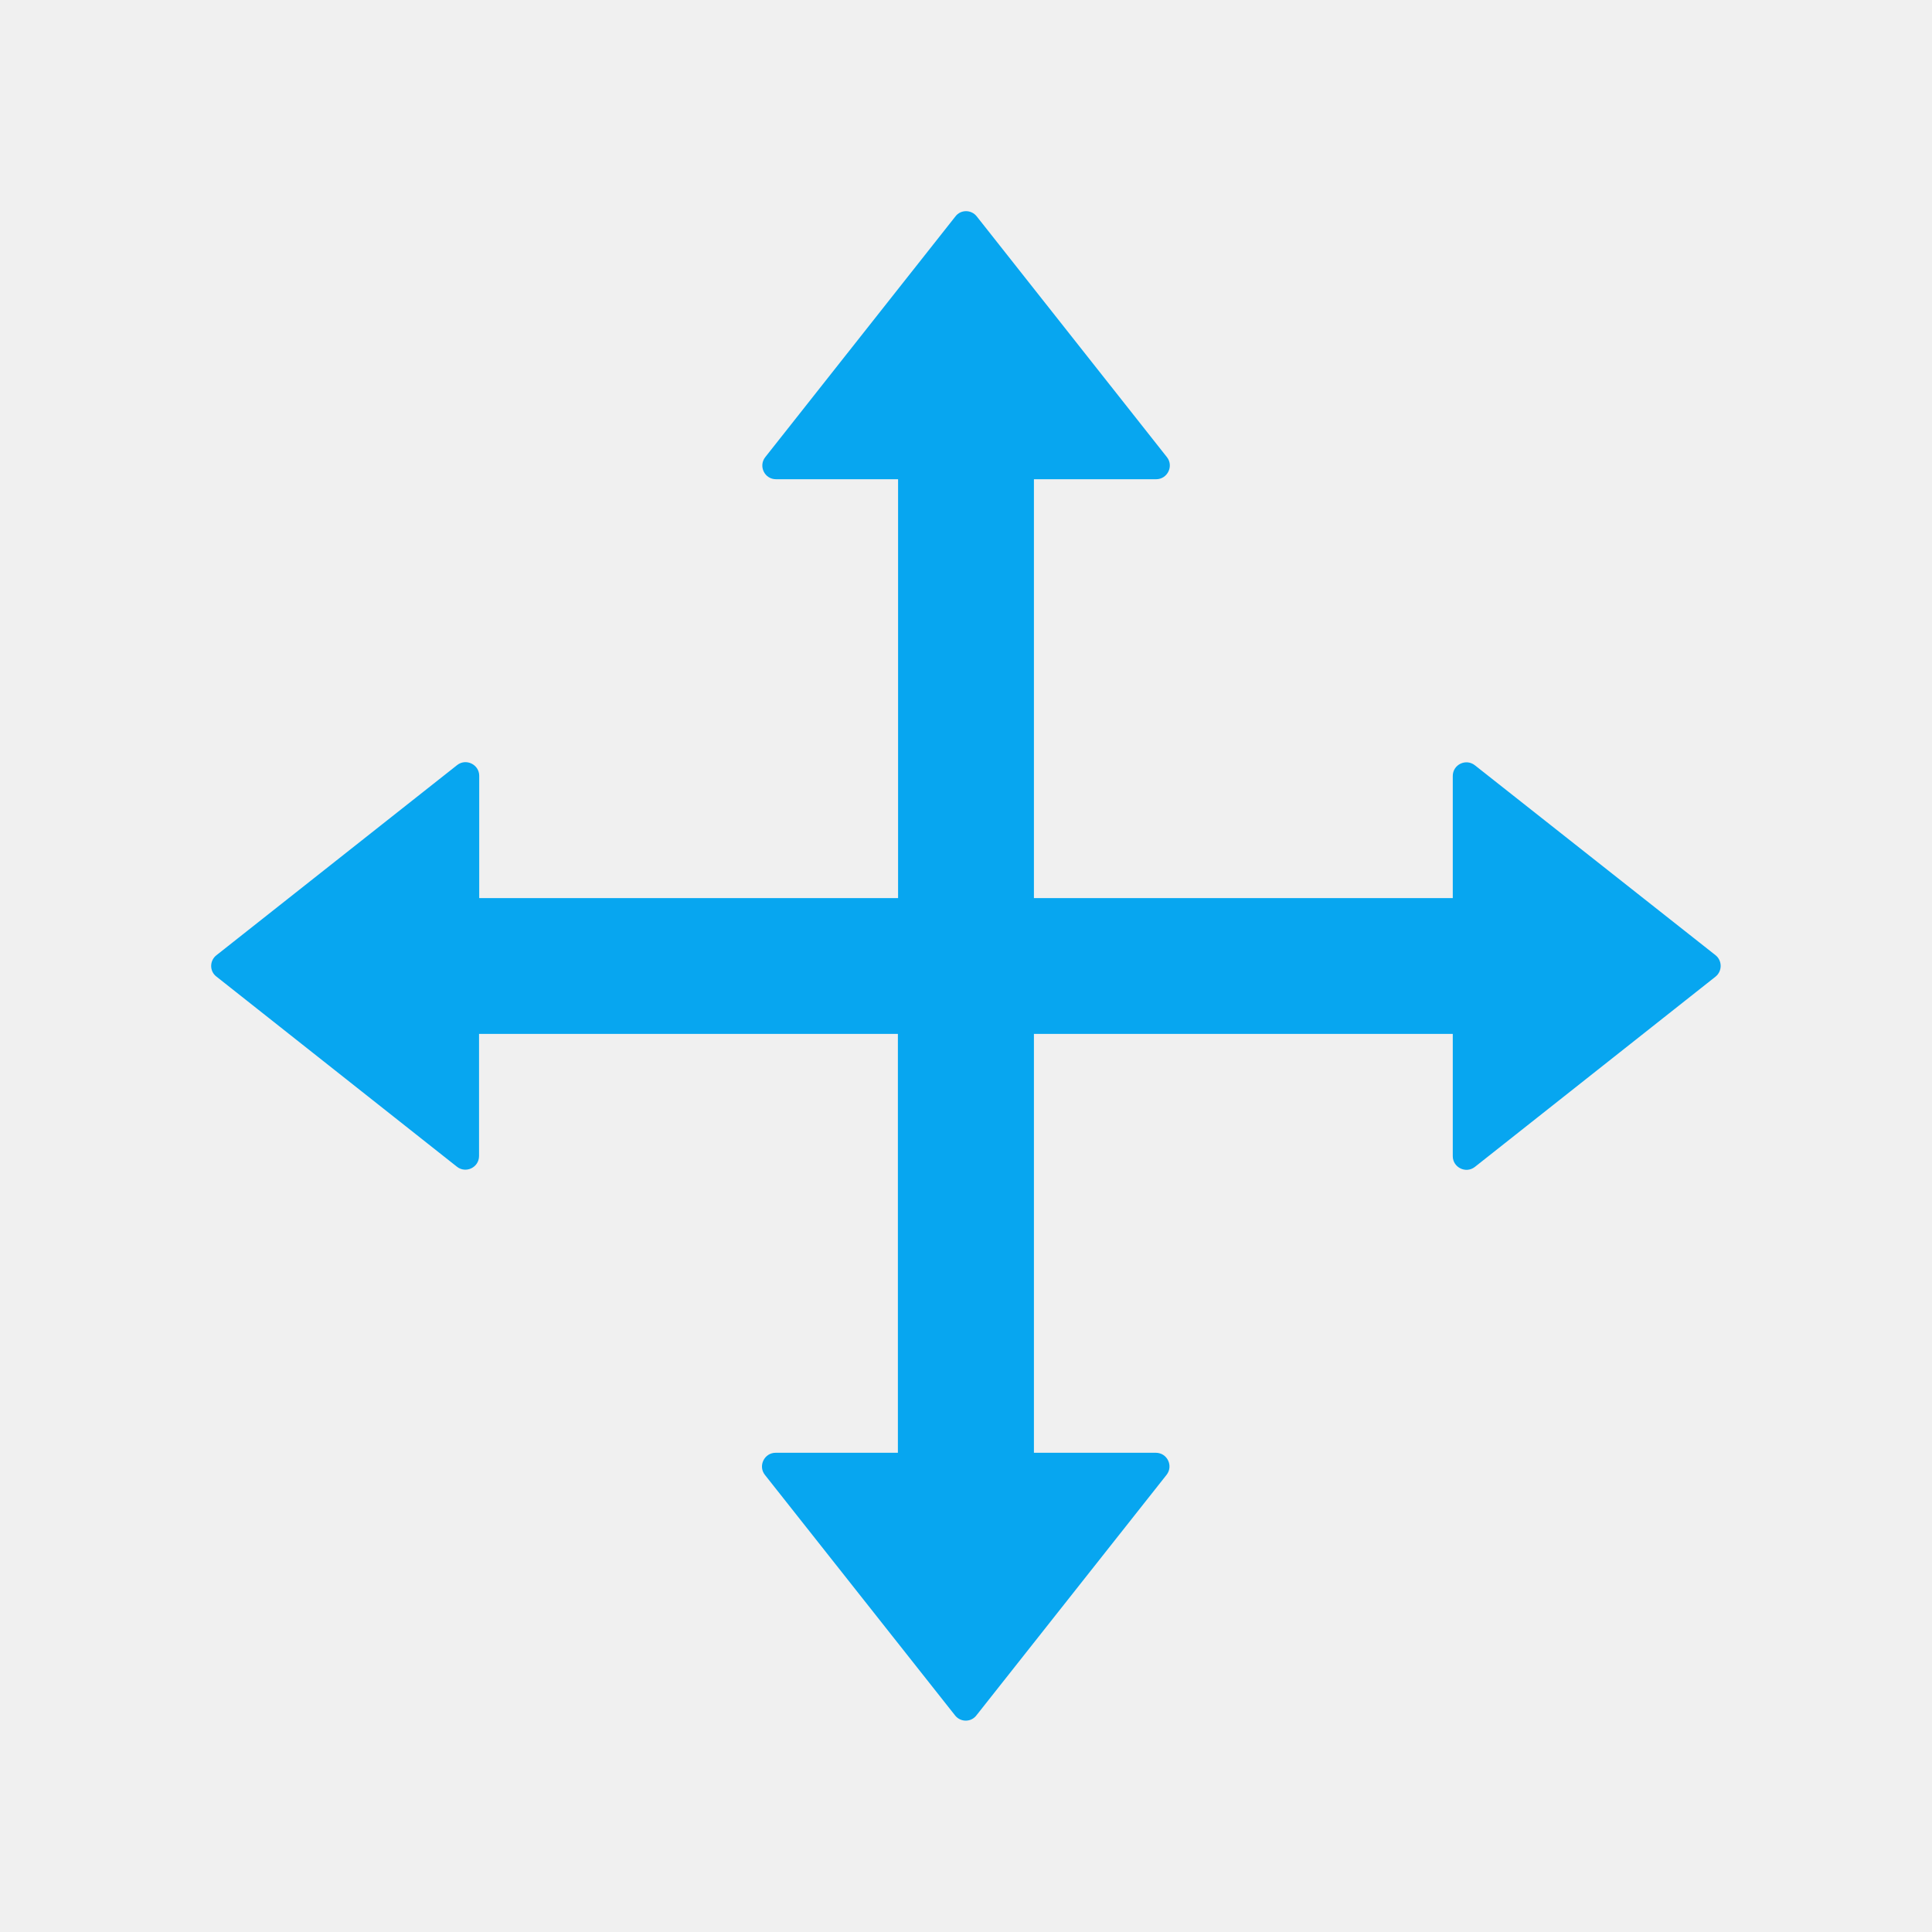
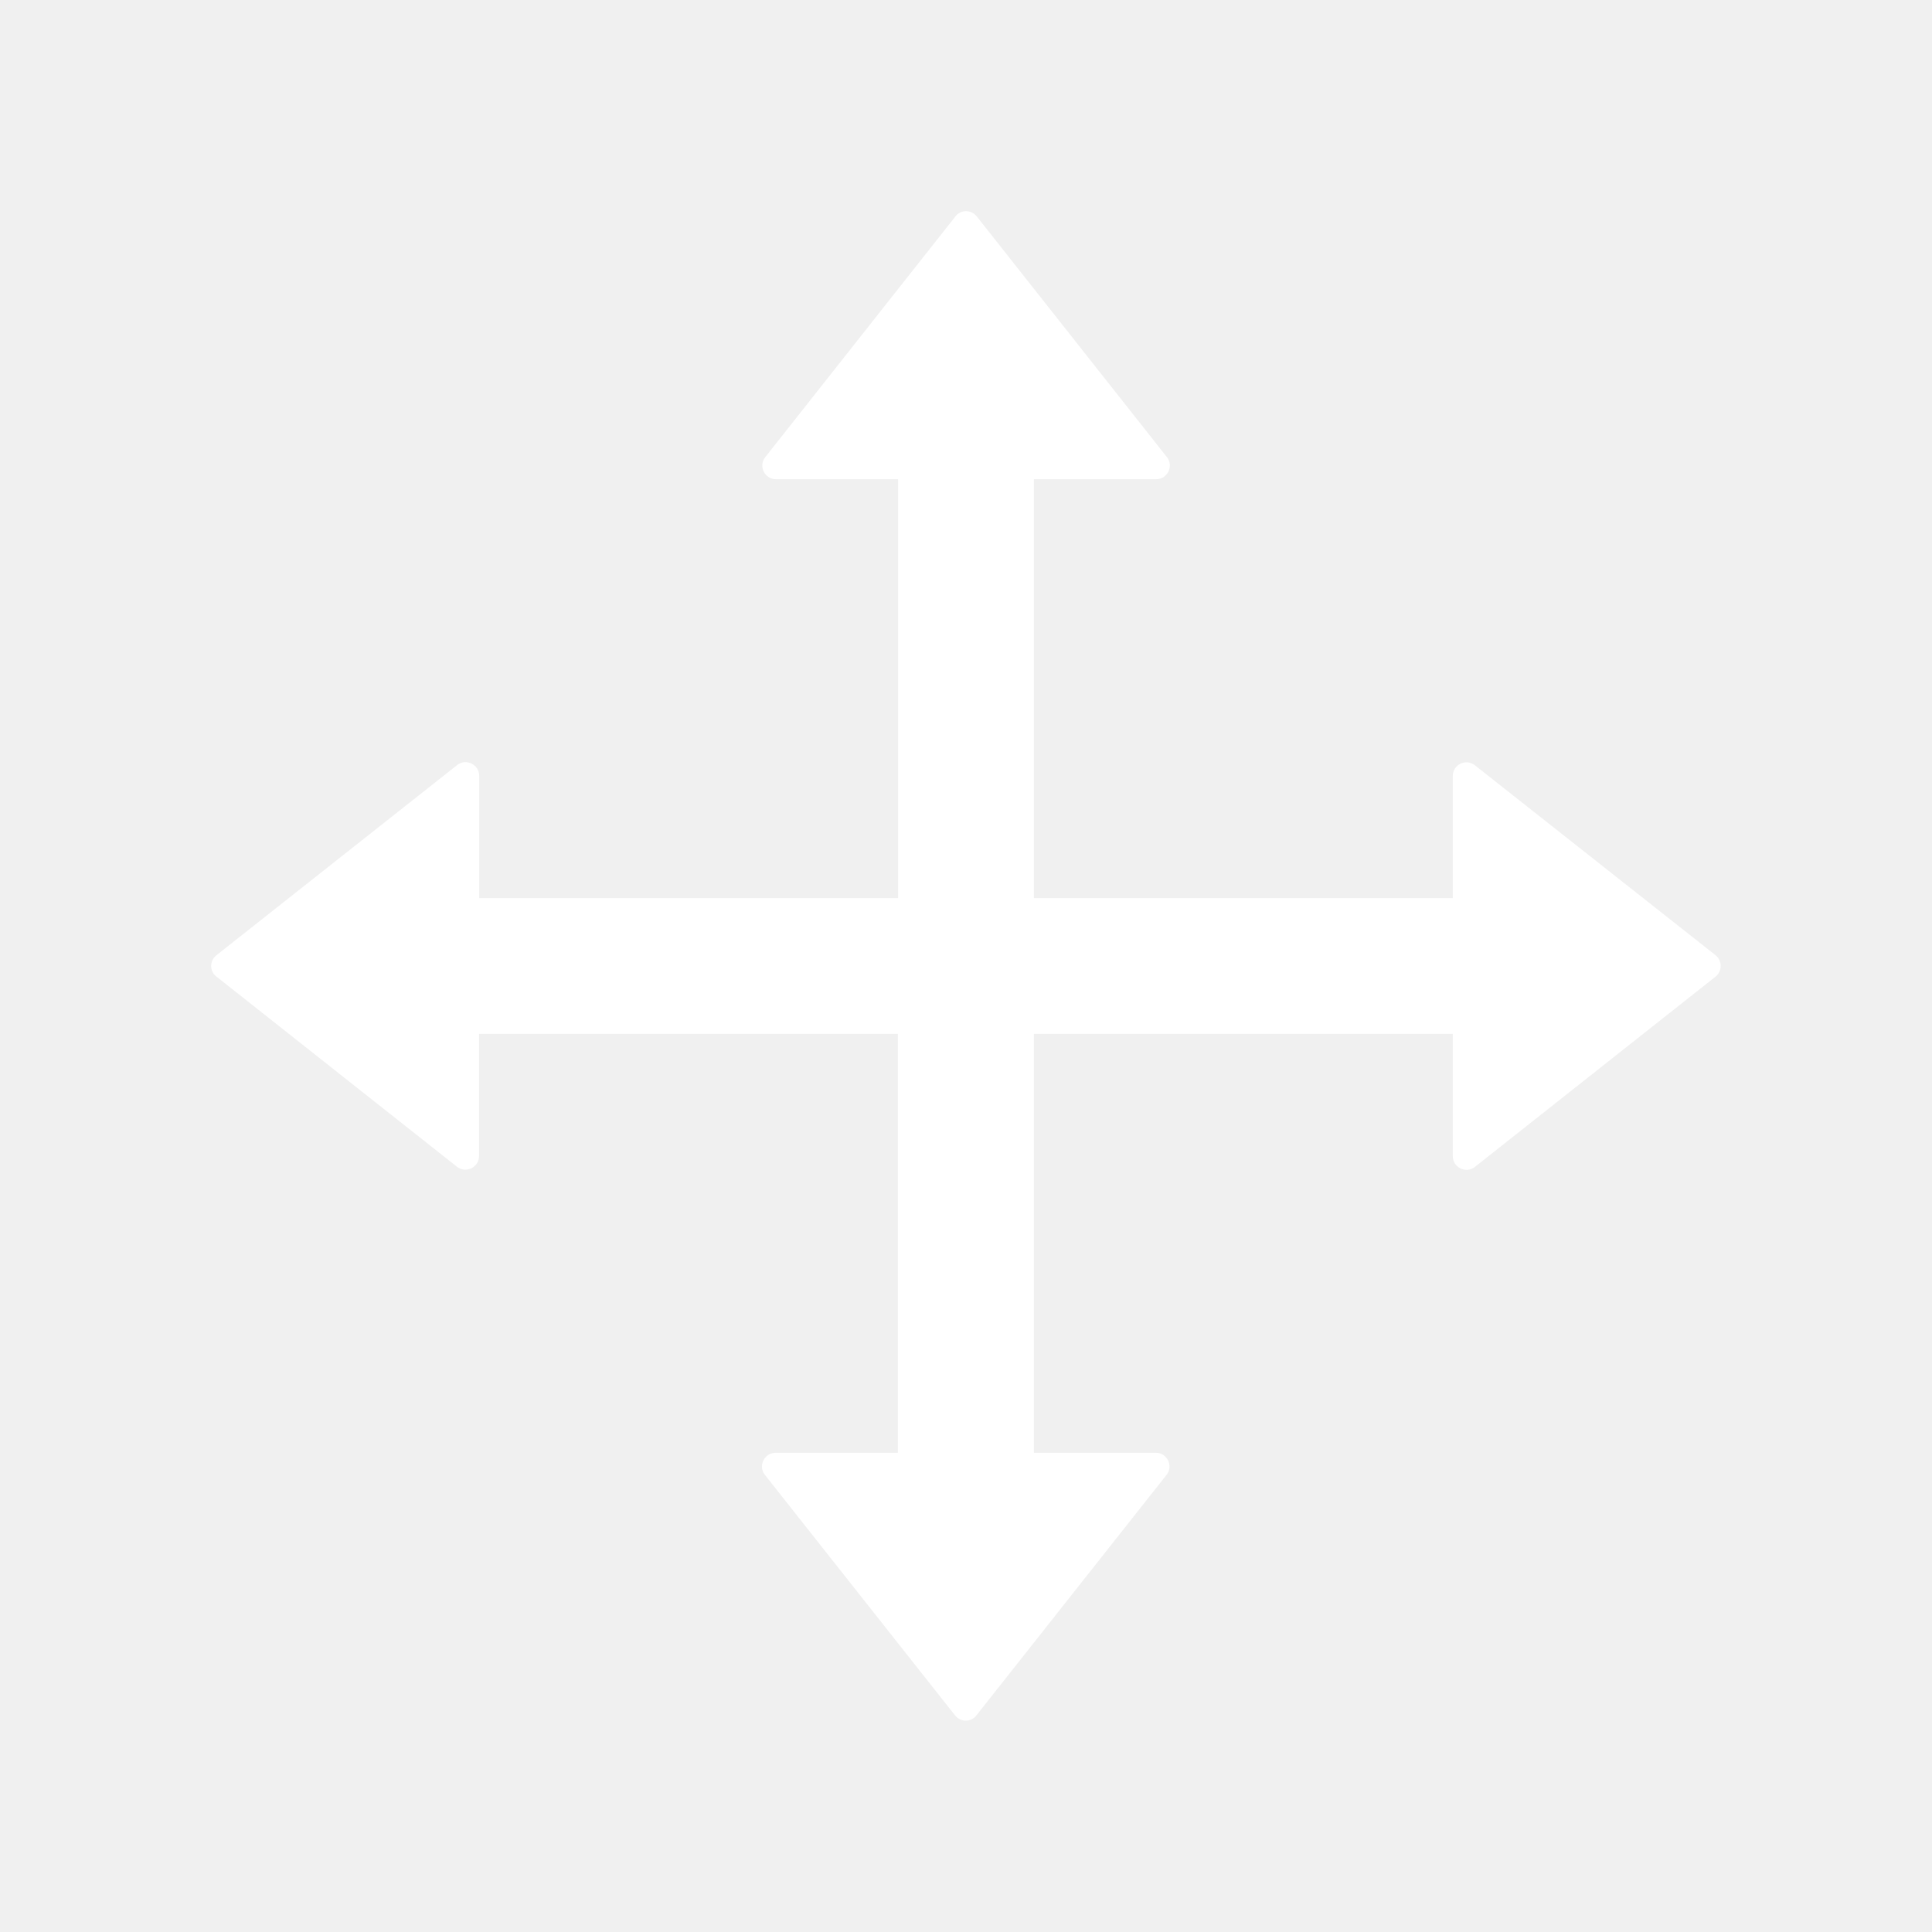
- <svg xmlns="http://www.w3.org/2000/svg" t="1763969605866" class="icon" viewBox="0 0 1024 1024" version="1.1" p-id="5448" width="200" height="200">
-   <path d="M909.3 506.3L781.7 405.6c-4.7-3.7-11.7-0.4-11.7 5.7V476H548V254h64.8c6 0 9.4-7 5.7-11.7L517.7 114.7c-2.9-3.7-8.5-3.7-11.3 0L405.6 242.3c-3.7 4.7-0.4 11.7 5.7 11.7H476v222H254v-64.8c0-6-7-9.4-11.7-5.7L114.7 506.3c-3.7 2.9-3.7 8.5 0 11.3l127.5 100.8c4.7 3.7 11.7 0.4 11.7-5.7V548h222v222h-64.8c-6 0-9.4 7-5.7 11.7l100.8 127.5c2.9 3.7 8.5 3.7 11.3 0l100.8-127.5c3.7-4.7 0.4-11.7-5.7-11.7H548V548h222v64.8c0 6 7 9.4 11.7 5.7l127.5-100.8c3.7-2.9 3.7-8.5 0.1-11.4z" p-id="5449" fill="#07a6f0" />
+ <svg xmlns="http://www.w3.org/2000/svg" t="1763969605866" class="icon" viewBox="0 0 1024 1024" version="1.1" p-id="5448" width="24" height="24">
+   <path d="M909.3 506.3L781.7 405.6c-4.7-3.7-11.7-0.4-11.7 5.7V476H548V254h64.8c6 0 9.4-7 5.7-11.7L517.7 114.7c-2.9-3.7-8.5-3.7-11.3 0L405.6 242.3c-3.7 4.7-0.4 11.7 5.7 11.7H476v222H254v-64.8c0-6-7-9.4-11.7-5.7L114.7 506.3c-3.7 2.9-3.7 8.5 0 11.3l127.5 100.8c4.7 3.7 11.7 0.4 11.7-5.7V548h222v222h-64.8c-6 0-9.4 7-5.7 11.7l100.8 127.5c2.9 3.7 8.5 3.7 11.3 0l100.8-127.5c3.7-4.7 0.4-11.7-5.7-11.7H548V548h222v64.8c0 6 7 9.4 11.7 5.7l127.5-100.8c3.7-2.9 3.7-8.5 0.1-11.4z" p-id="5449" fill="#ffffff" />
</svg>
